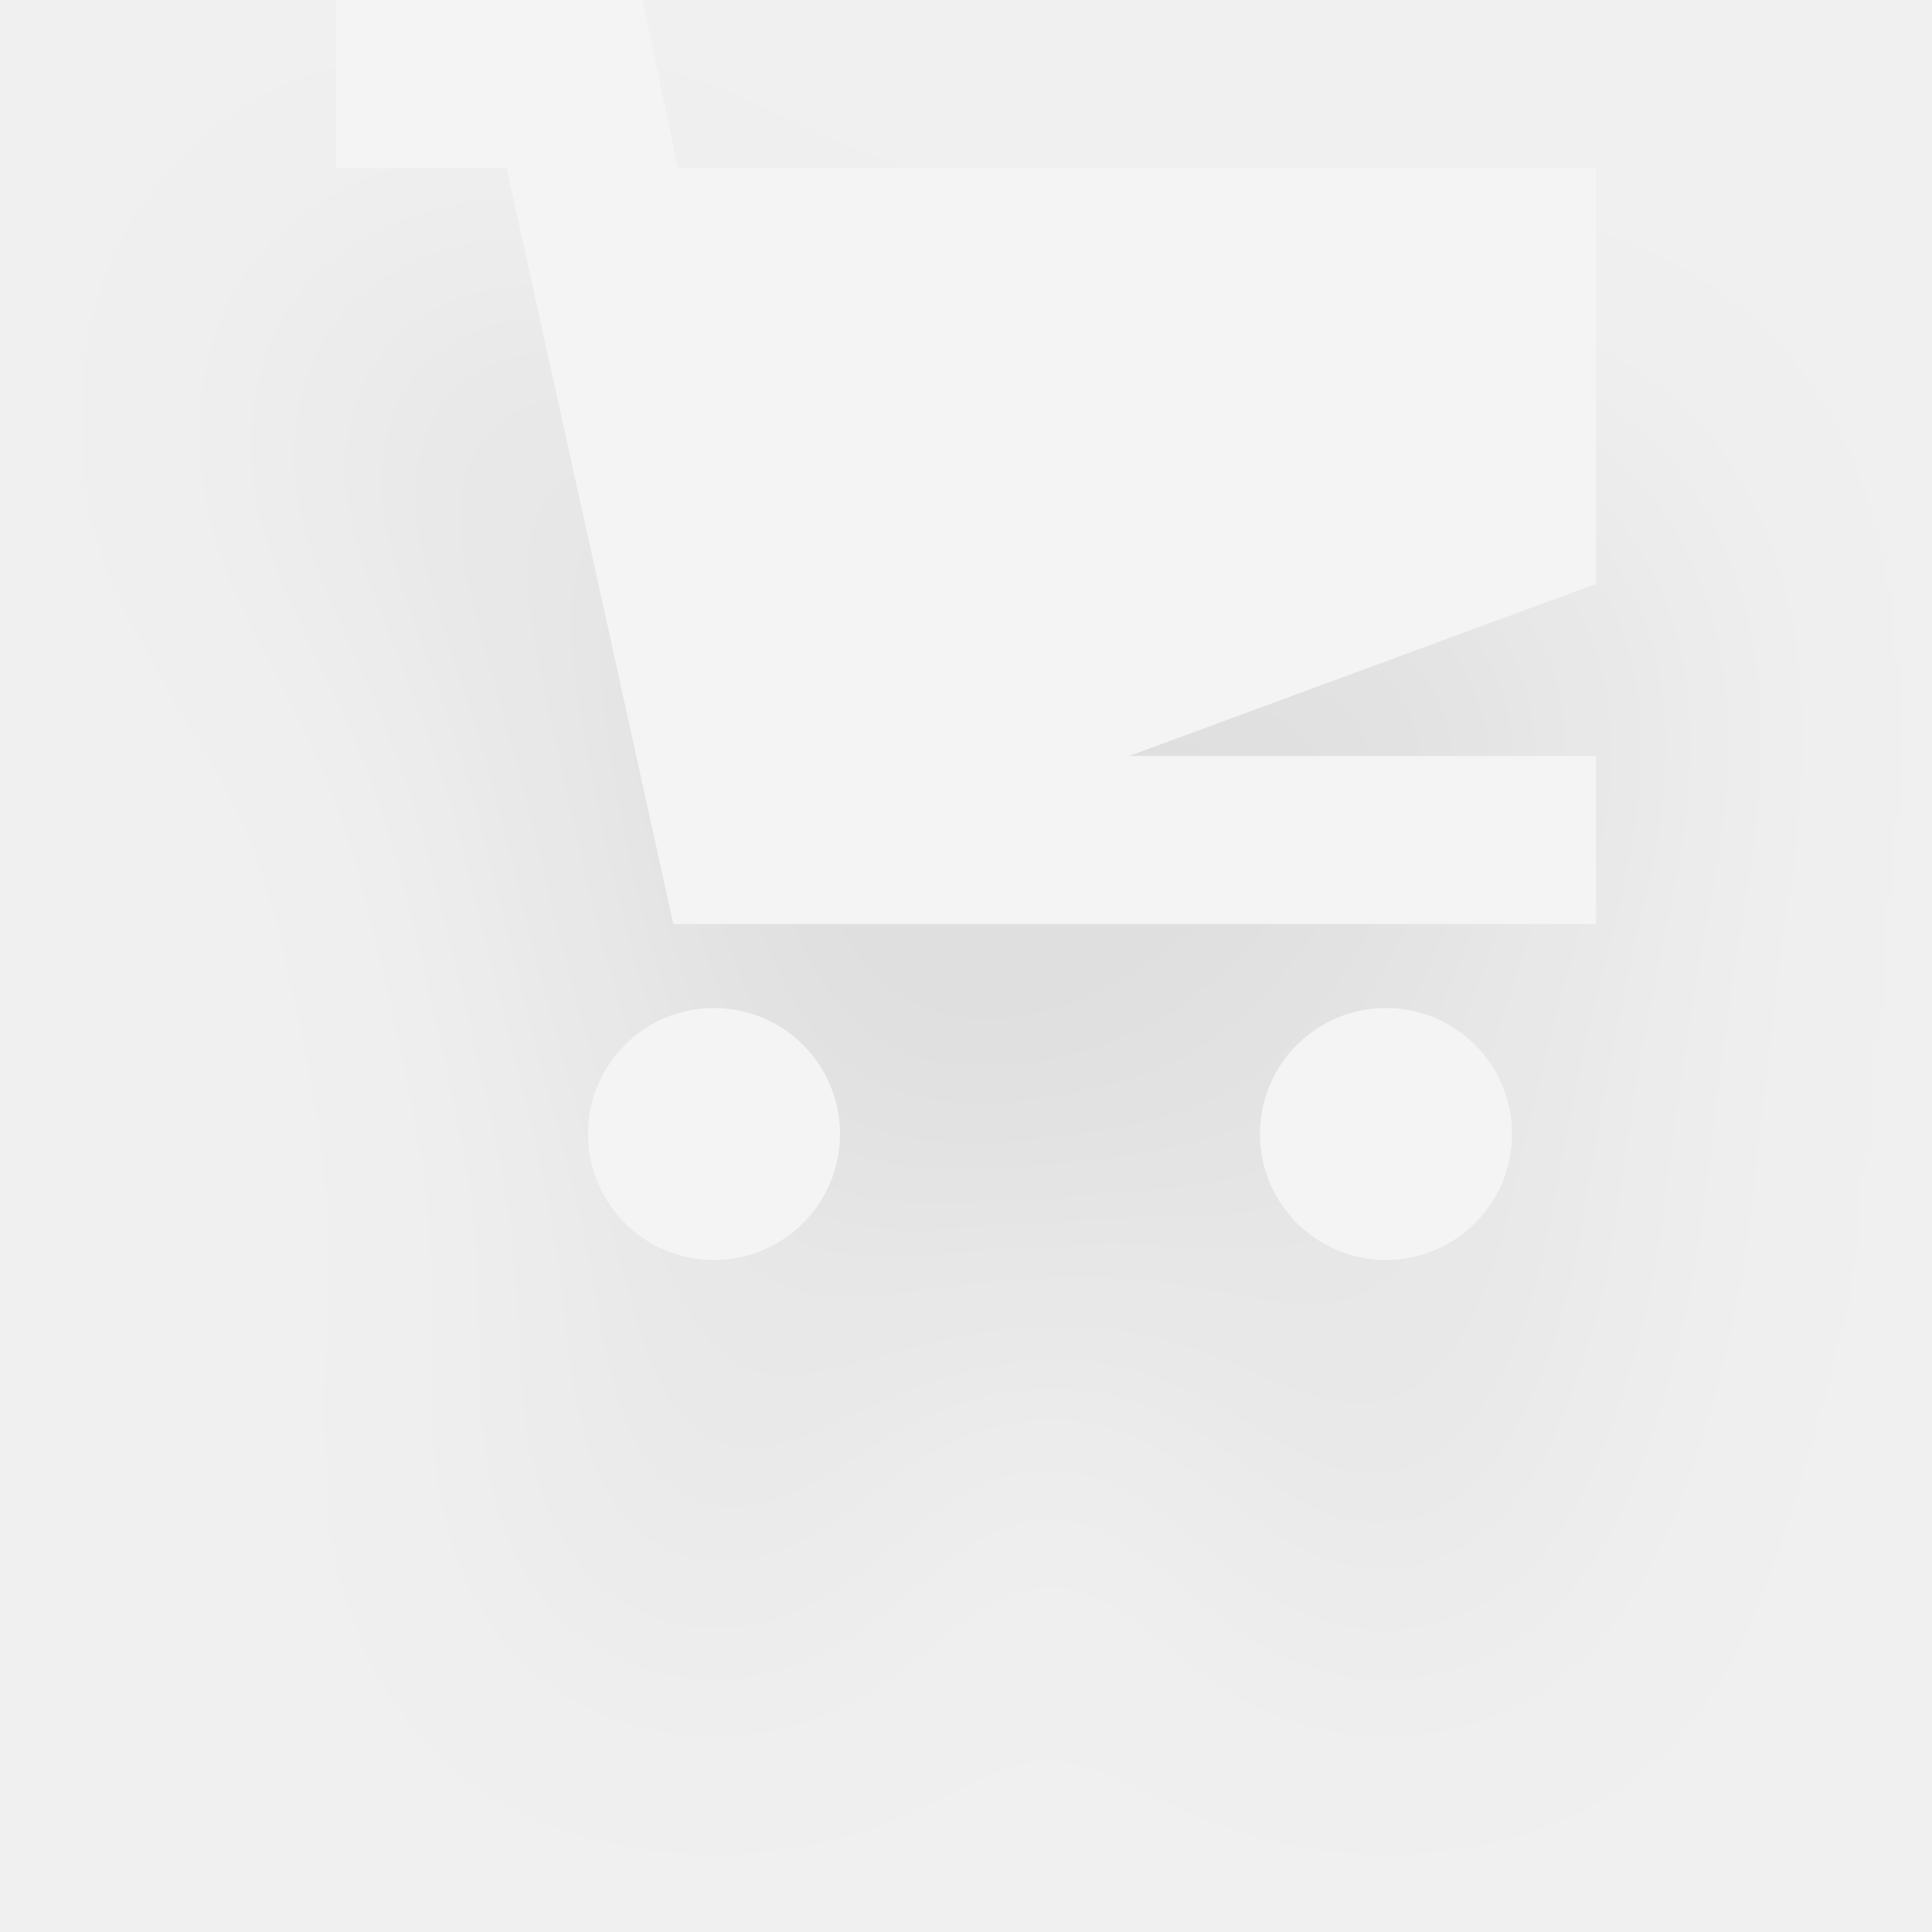
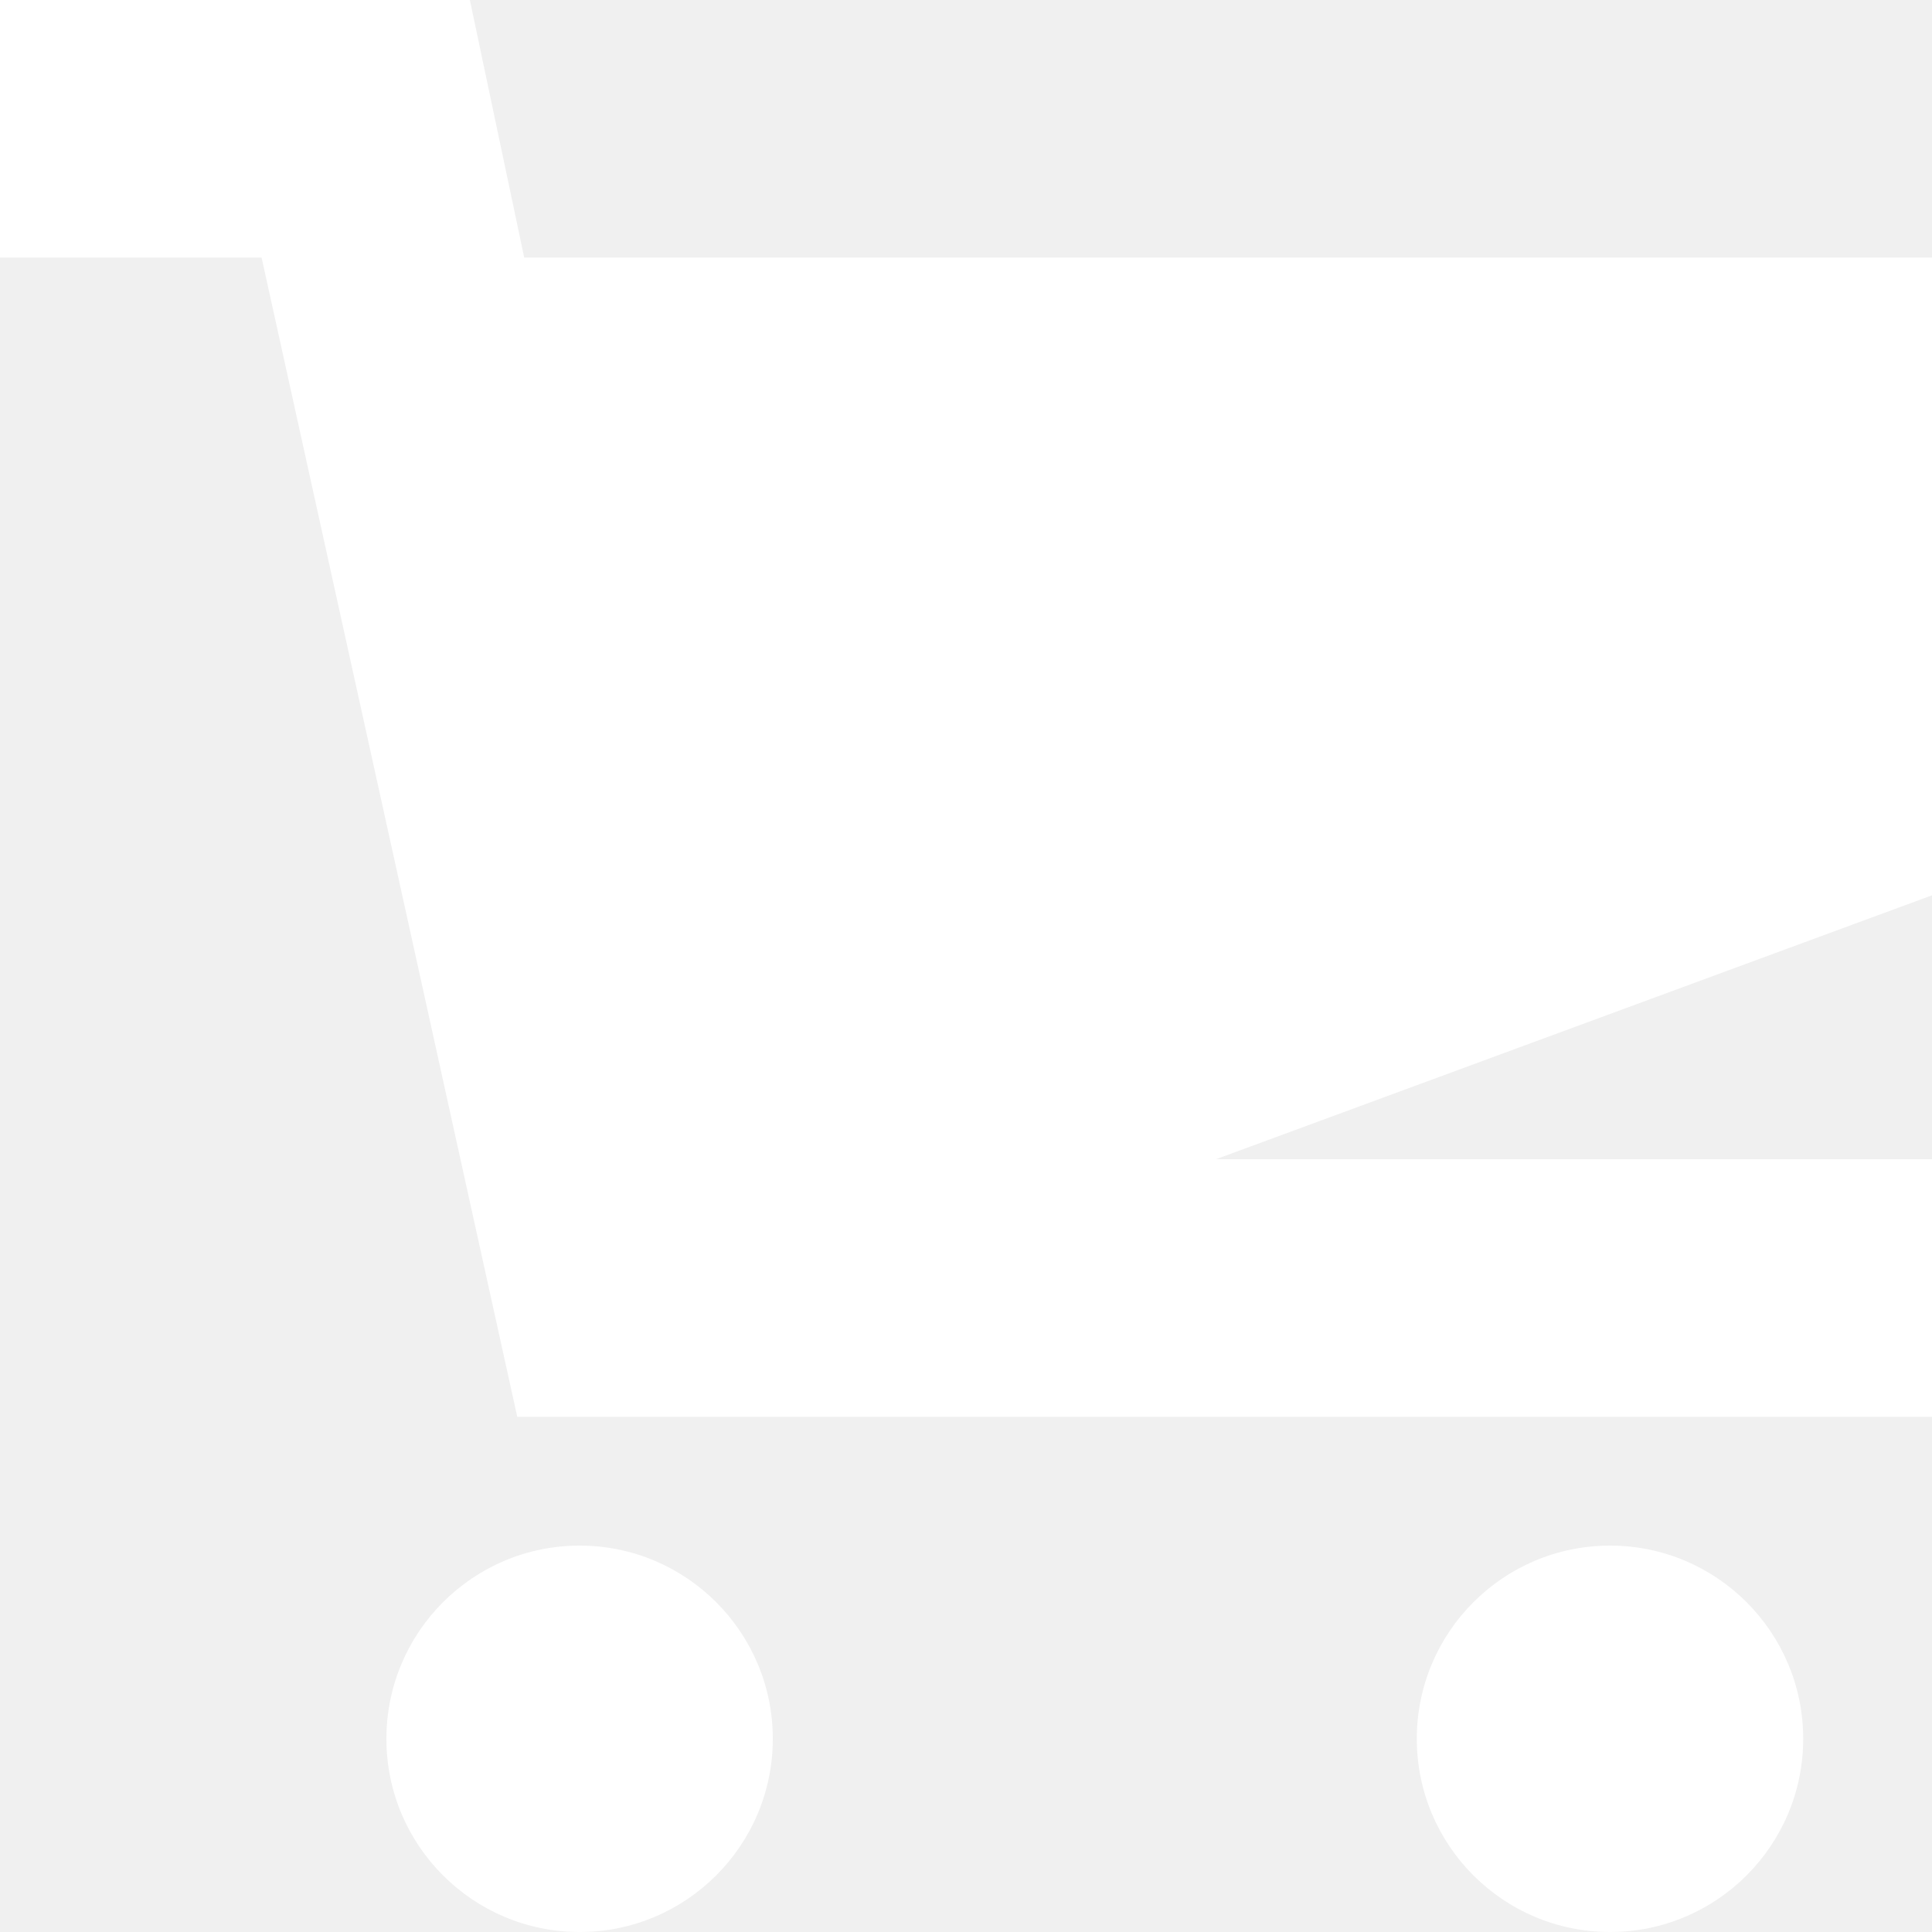
- <svg xmlns="http://www.w3.org/2000/svg" width="23" height="23" viewBox="0 0 23 23" fill="none">
-   <g opacity="0.3">
-     <g filter="url(#filter0_d)">
-       <path d="M8.5 15C9.328 15 10 14.328 10 13.5C10 12.672 9.328 12 8.5 12C7.672 12 7 12.672 7 13.5C7 14.328 7.672 15 8.5 15Z" fill="white" />
-       <path d="M16.5 15C17.328 15 18 14.328 18 13.5C18 12.672 17.328 12 16.5 12C15.672 12 15 12.672 15 13.5C15 14.328 15.672 15 16.5 15Z" fill="white" />
-       <path d="M19 2H8.07L7.648 0H4V2H6.031L8.016 11H19V9H13.441L19 6.951V2Z" fill="white" />
-     </g>
-   </g>
-   <defs>
-     <filter id="filter0_d" x="0" y="0" width="23" height="23" filterUnits="userSpaceOnUse" color-interpolation-filters="sRGB">
-       <feFlood flood-opacity="0" result="BackgroundImageFix" />
-       <feColorMatrix in="SourceAlpha" type="matrix" values="0 0 0 0 0 0 0 0 0 0 0 0 0 0 0 0 0 0 127 0" />
-       <feOffset dy="4" />
-       <feGaussianBlur stdDeviation="2" />
-       <feColorMatrix type="matrix" values="0 0 0 0 0 0 0 0 0 0 0 0 0 0 0 0 0 0 0.25 0" />
-       <feBlend mode="normal" in2="BackgroundImageFix" result="effect1_dropShadow" />
-       <feBlend mode="normal" in="SourceGraphic" in2="effect1_dropShadow" result="shape" />
-     </filter>
-   </defs>
+ <svg xmlns="http://www.w3.org/2000/svg" width="15" height="15" viewBox="0 0 15 15" fill="none">
+   <path d="M4.5 15C5.328 15 6 14.328 6 13.5C6 12.672 5.328 12 4.5 12C3.672 12 3 12.672 3 13.5C3 14.328 3.672 15 4.5 15Z" fill="white" />
+   <path d="M12.5 15C13.328 15 14 14.328 14 13.5C14 12.672 13.328 12 12.5 12C11.672 12 11 12.672 11 13.5C11 14.328 11.672 15 12.5 15Z" fill="white" />
+   <path d="M15 2H4.07L3.648 0H0V2H2.031L4.016 11H15V9H9.441L15 6.951V2Z" fill="white" />
</svg>
